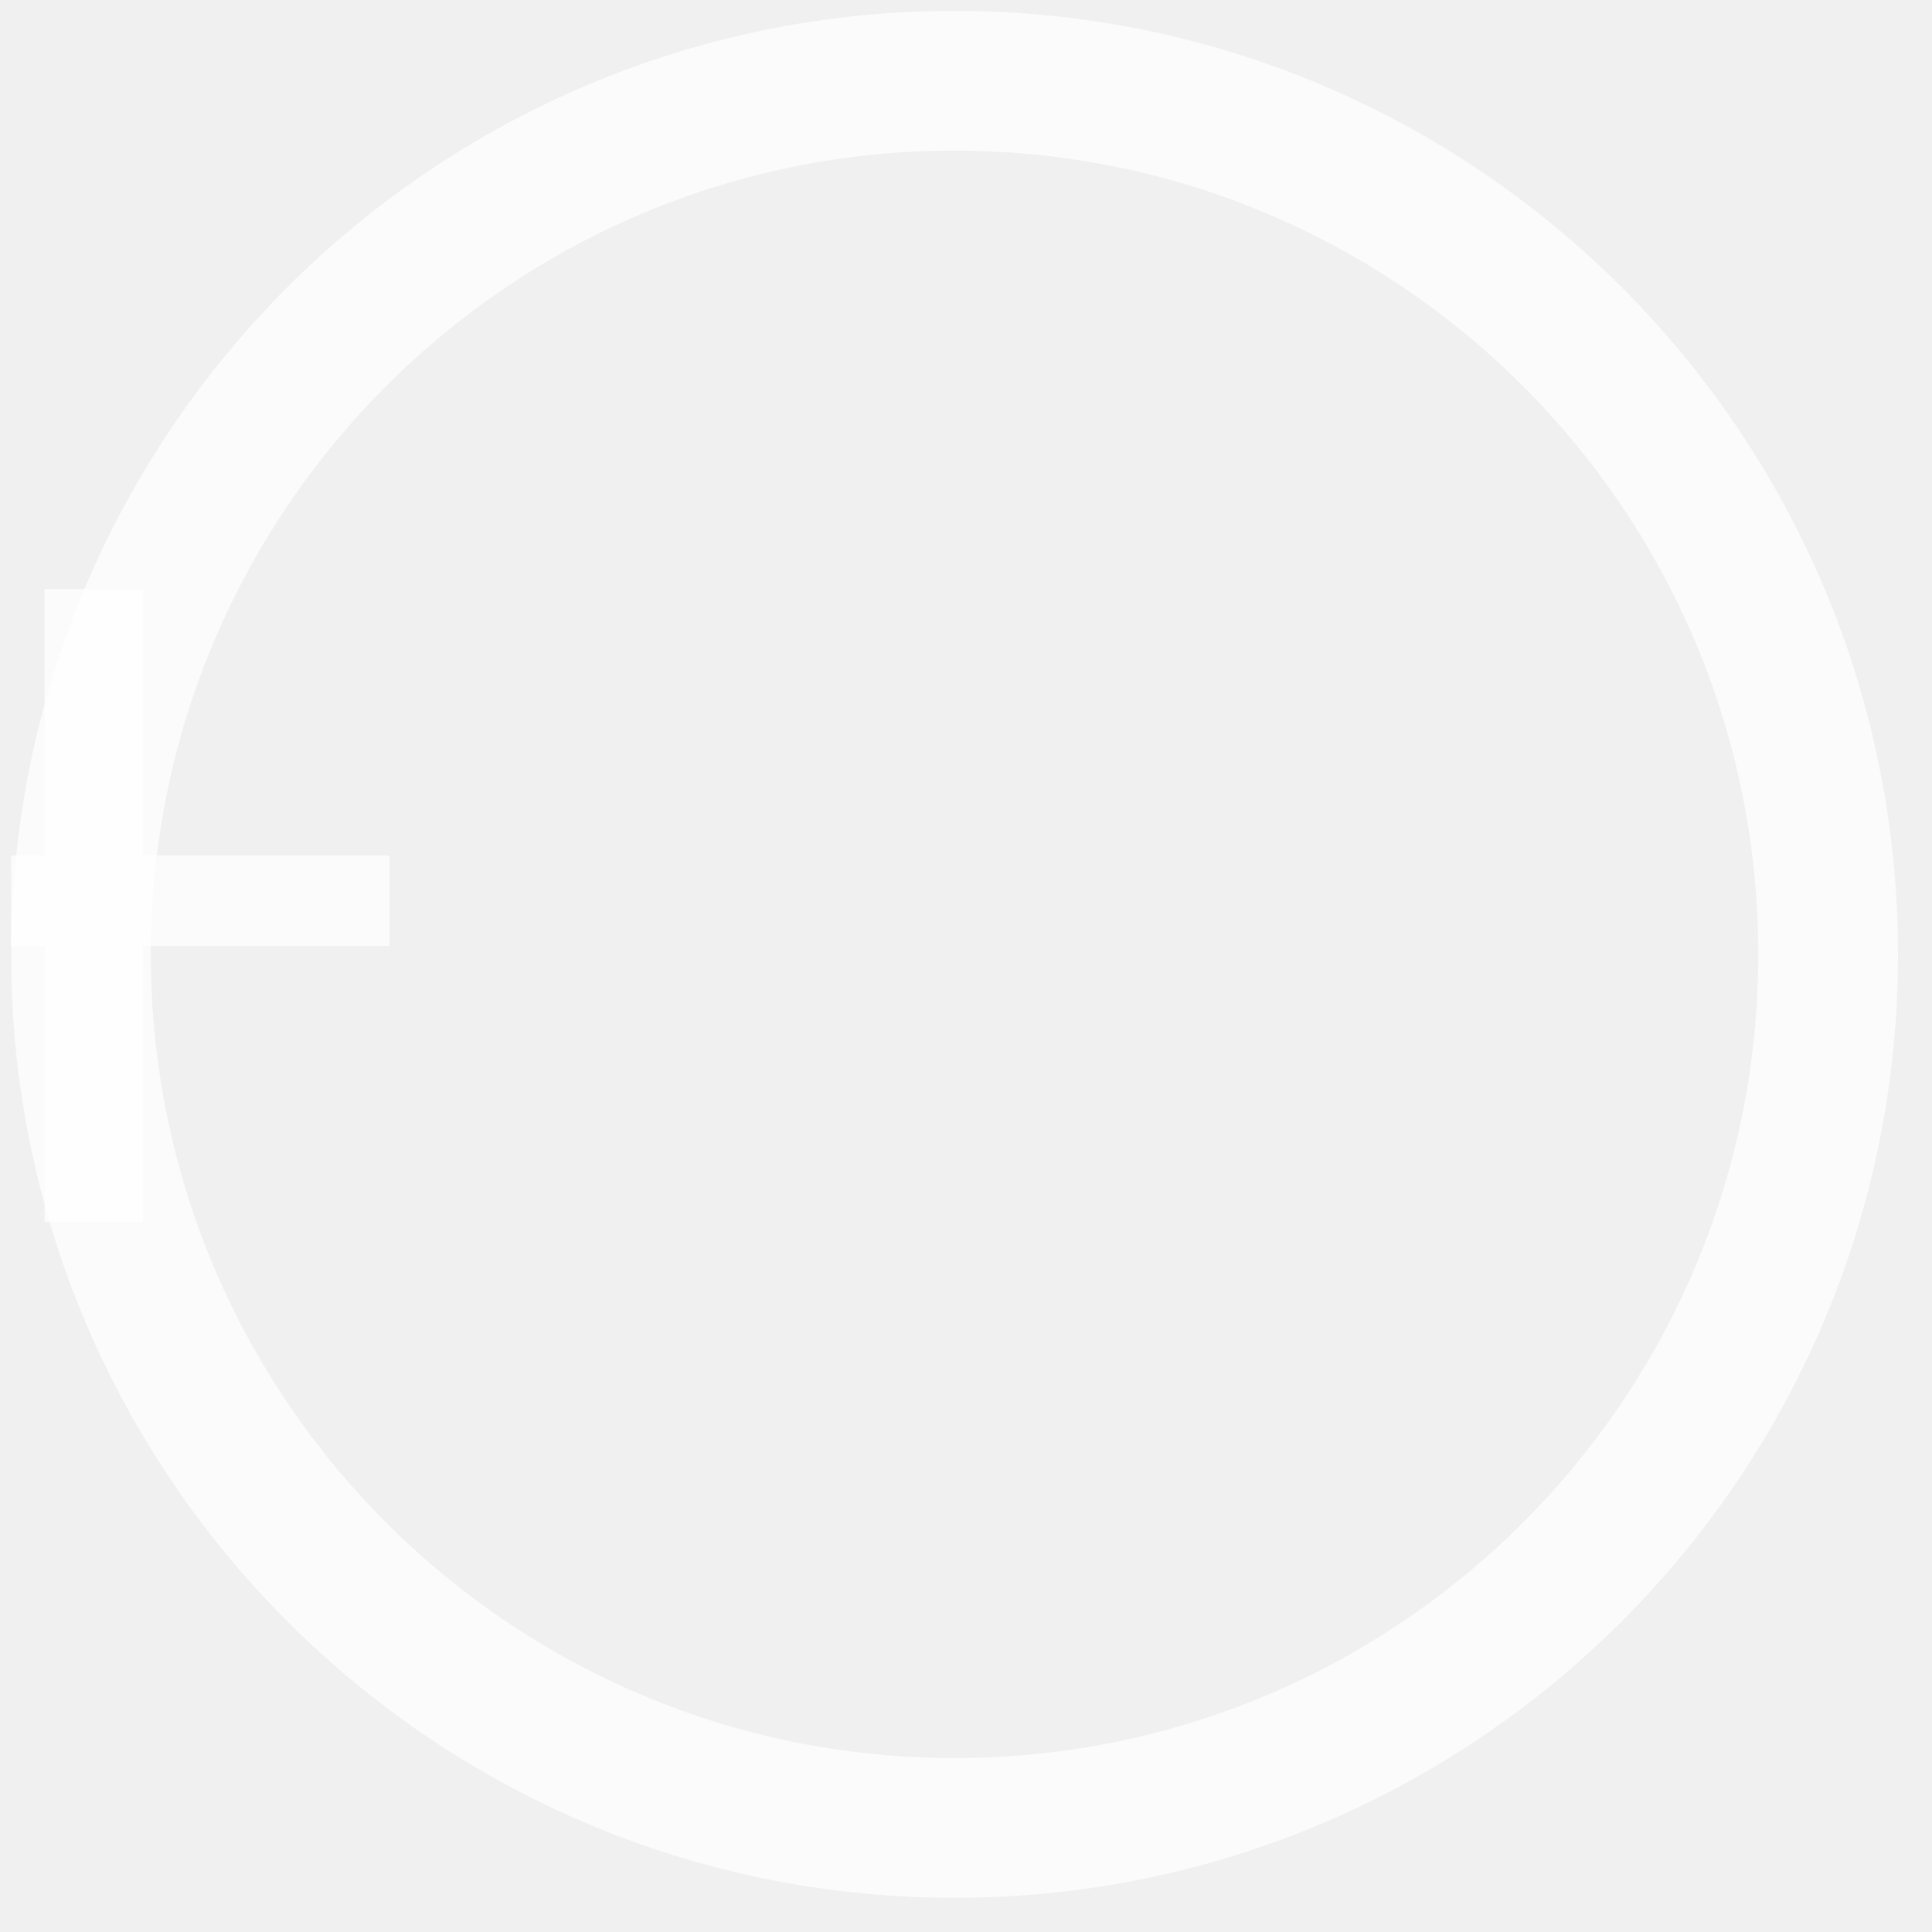
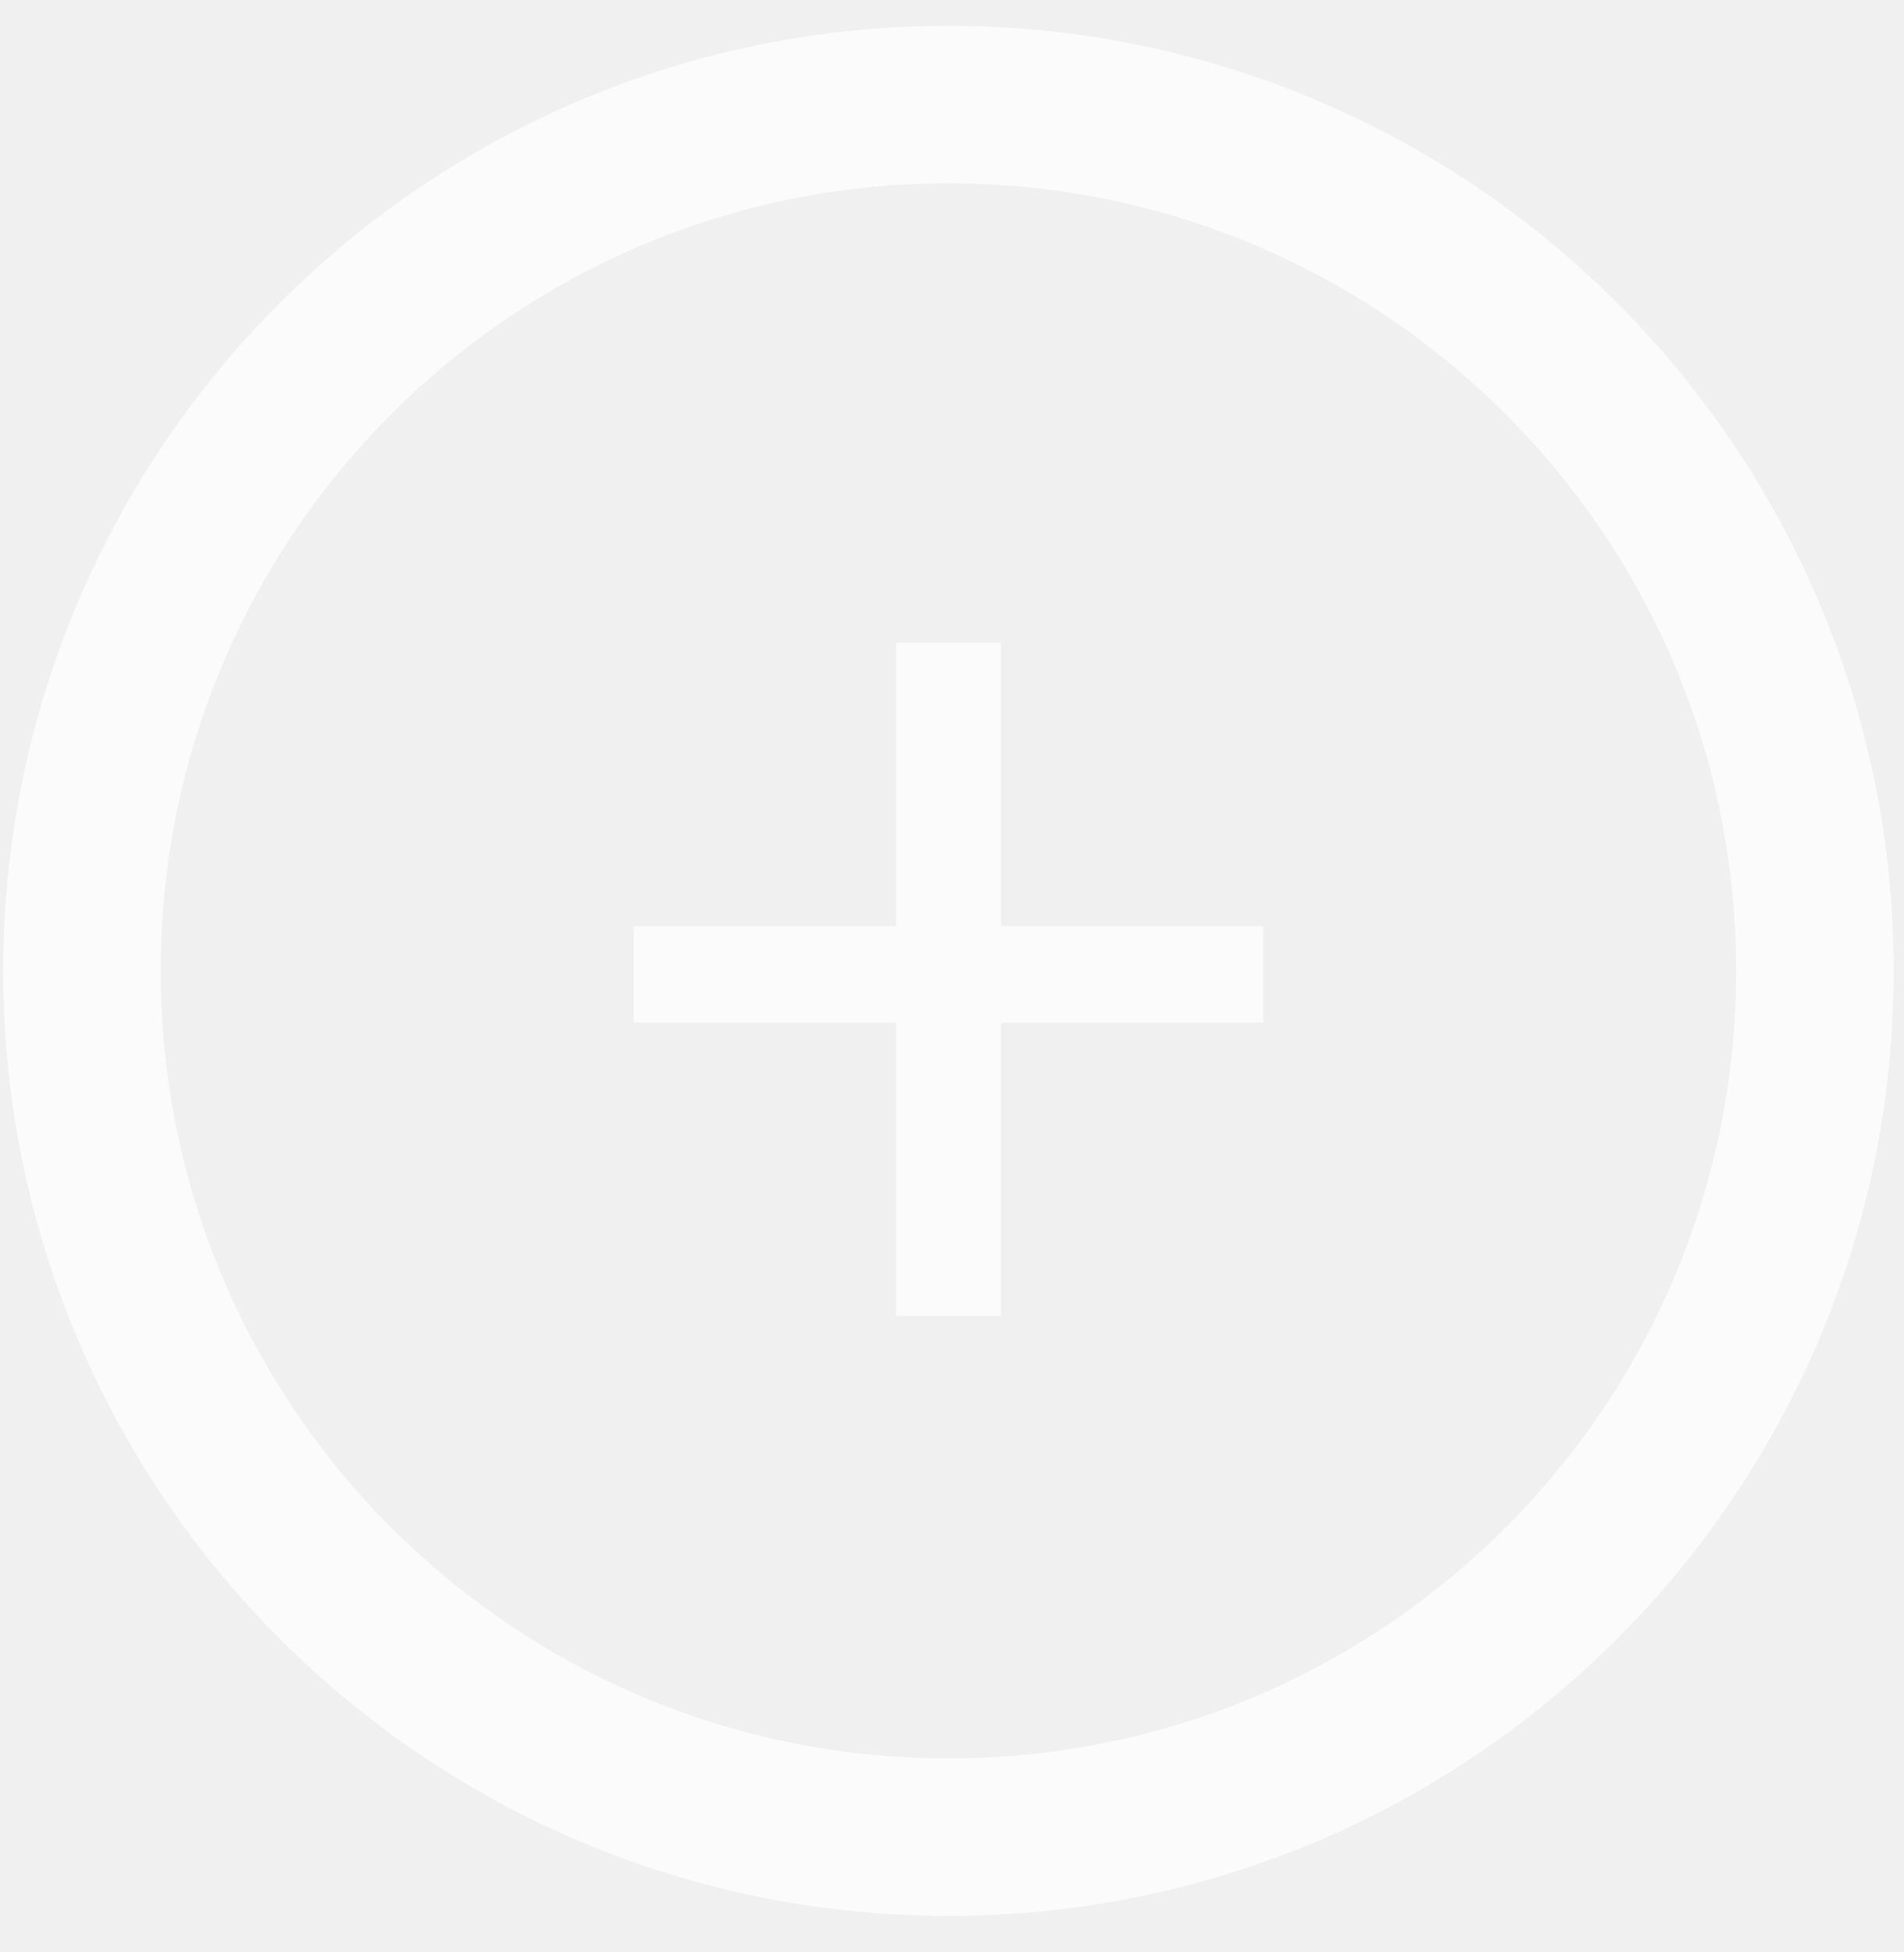
- <svg xmlns="http://www.w3.org/2000/svg" width="29" height="29" viewBox="0 0 29 29" fill="none">
-   <g clip-path="url(#clip0_24_769)">
-     <circle opacity="0.7" cx="14.328" cy="14.325" r="13.113" stroke="white" stroke-width="2.098" />
-     <path opacity="0.7" d="M5.848 14.201V12.841H2.148V8.841H0.668V12.841H-3.032V14.201H0.668V18.341H2.148V14.201H5.848Z" fill="white" />
-   </g>
-   <defs>
-     <clipPath id="clip0_24_769">
-       <rect width="28.325" height="28.325" fill="white" transform="translate(0.16571 0.162354)" />
-     </clipPath>
-   </defs>
+ <svg xmlns="http://www.w3.org/2000/svg" width="39" height="40" viewBox="0 0 39 40" fill="none">
+   <circle opacity="0.7" cx="19.431" cy="19.895" r="17.752" stroke="white" stroke-width="3.228" />
+   <path opacity="0.7" d="M25.881 20.955H20.507V26.968H18.357V20.955H12.983V18.98H18.357V13.17H20.507V18.98H25.881V20.955Z" fill="white" />
</svg>
